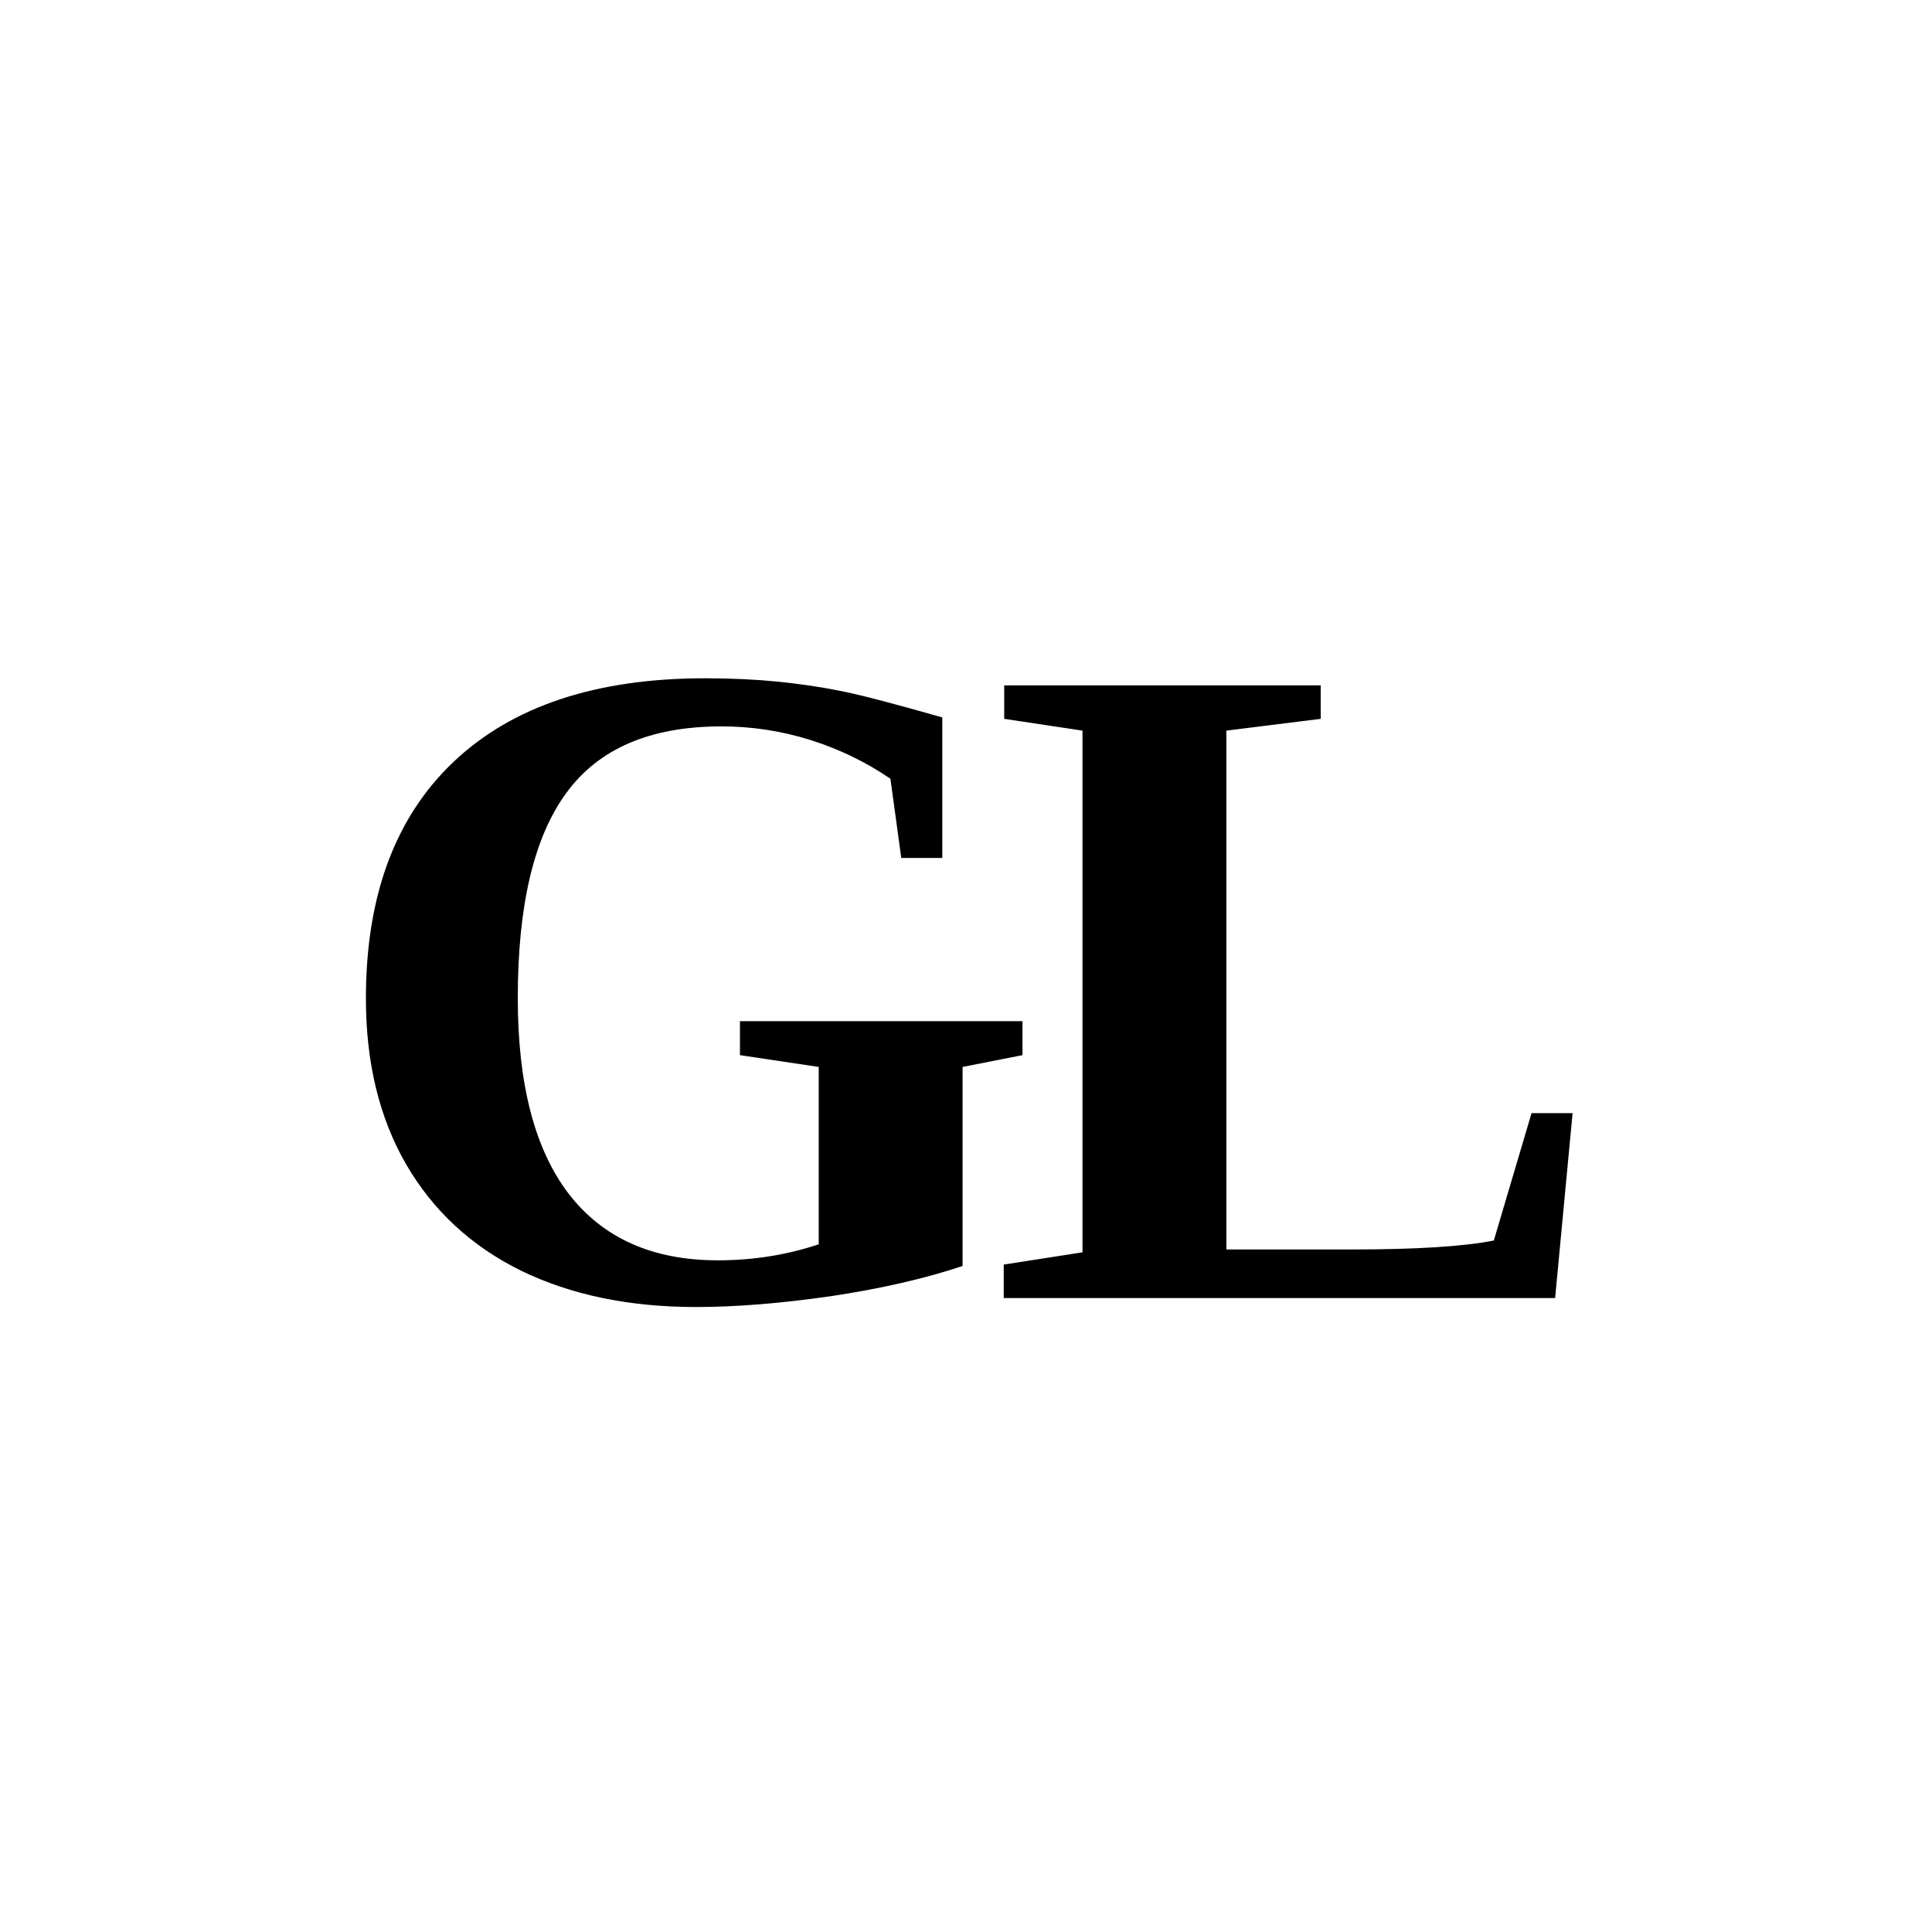
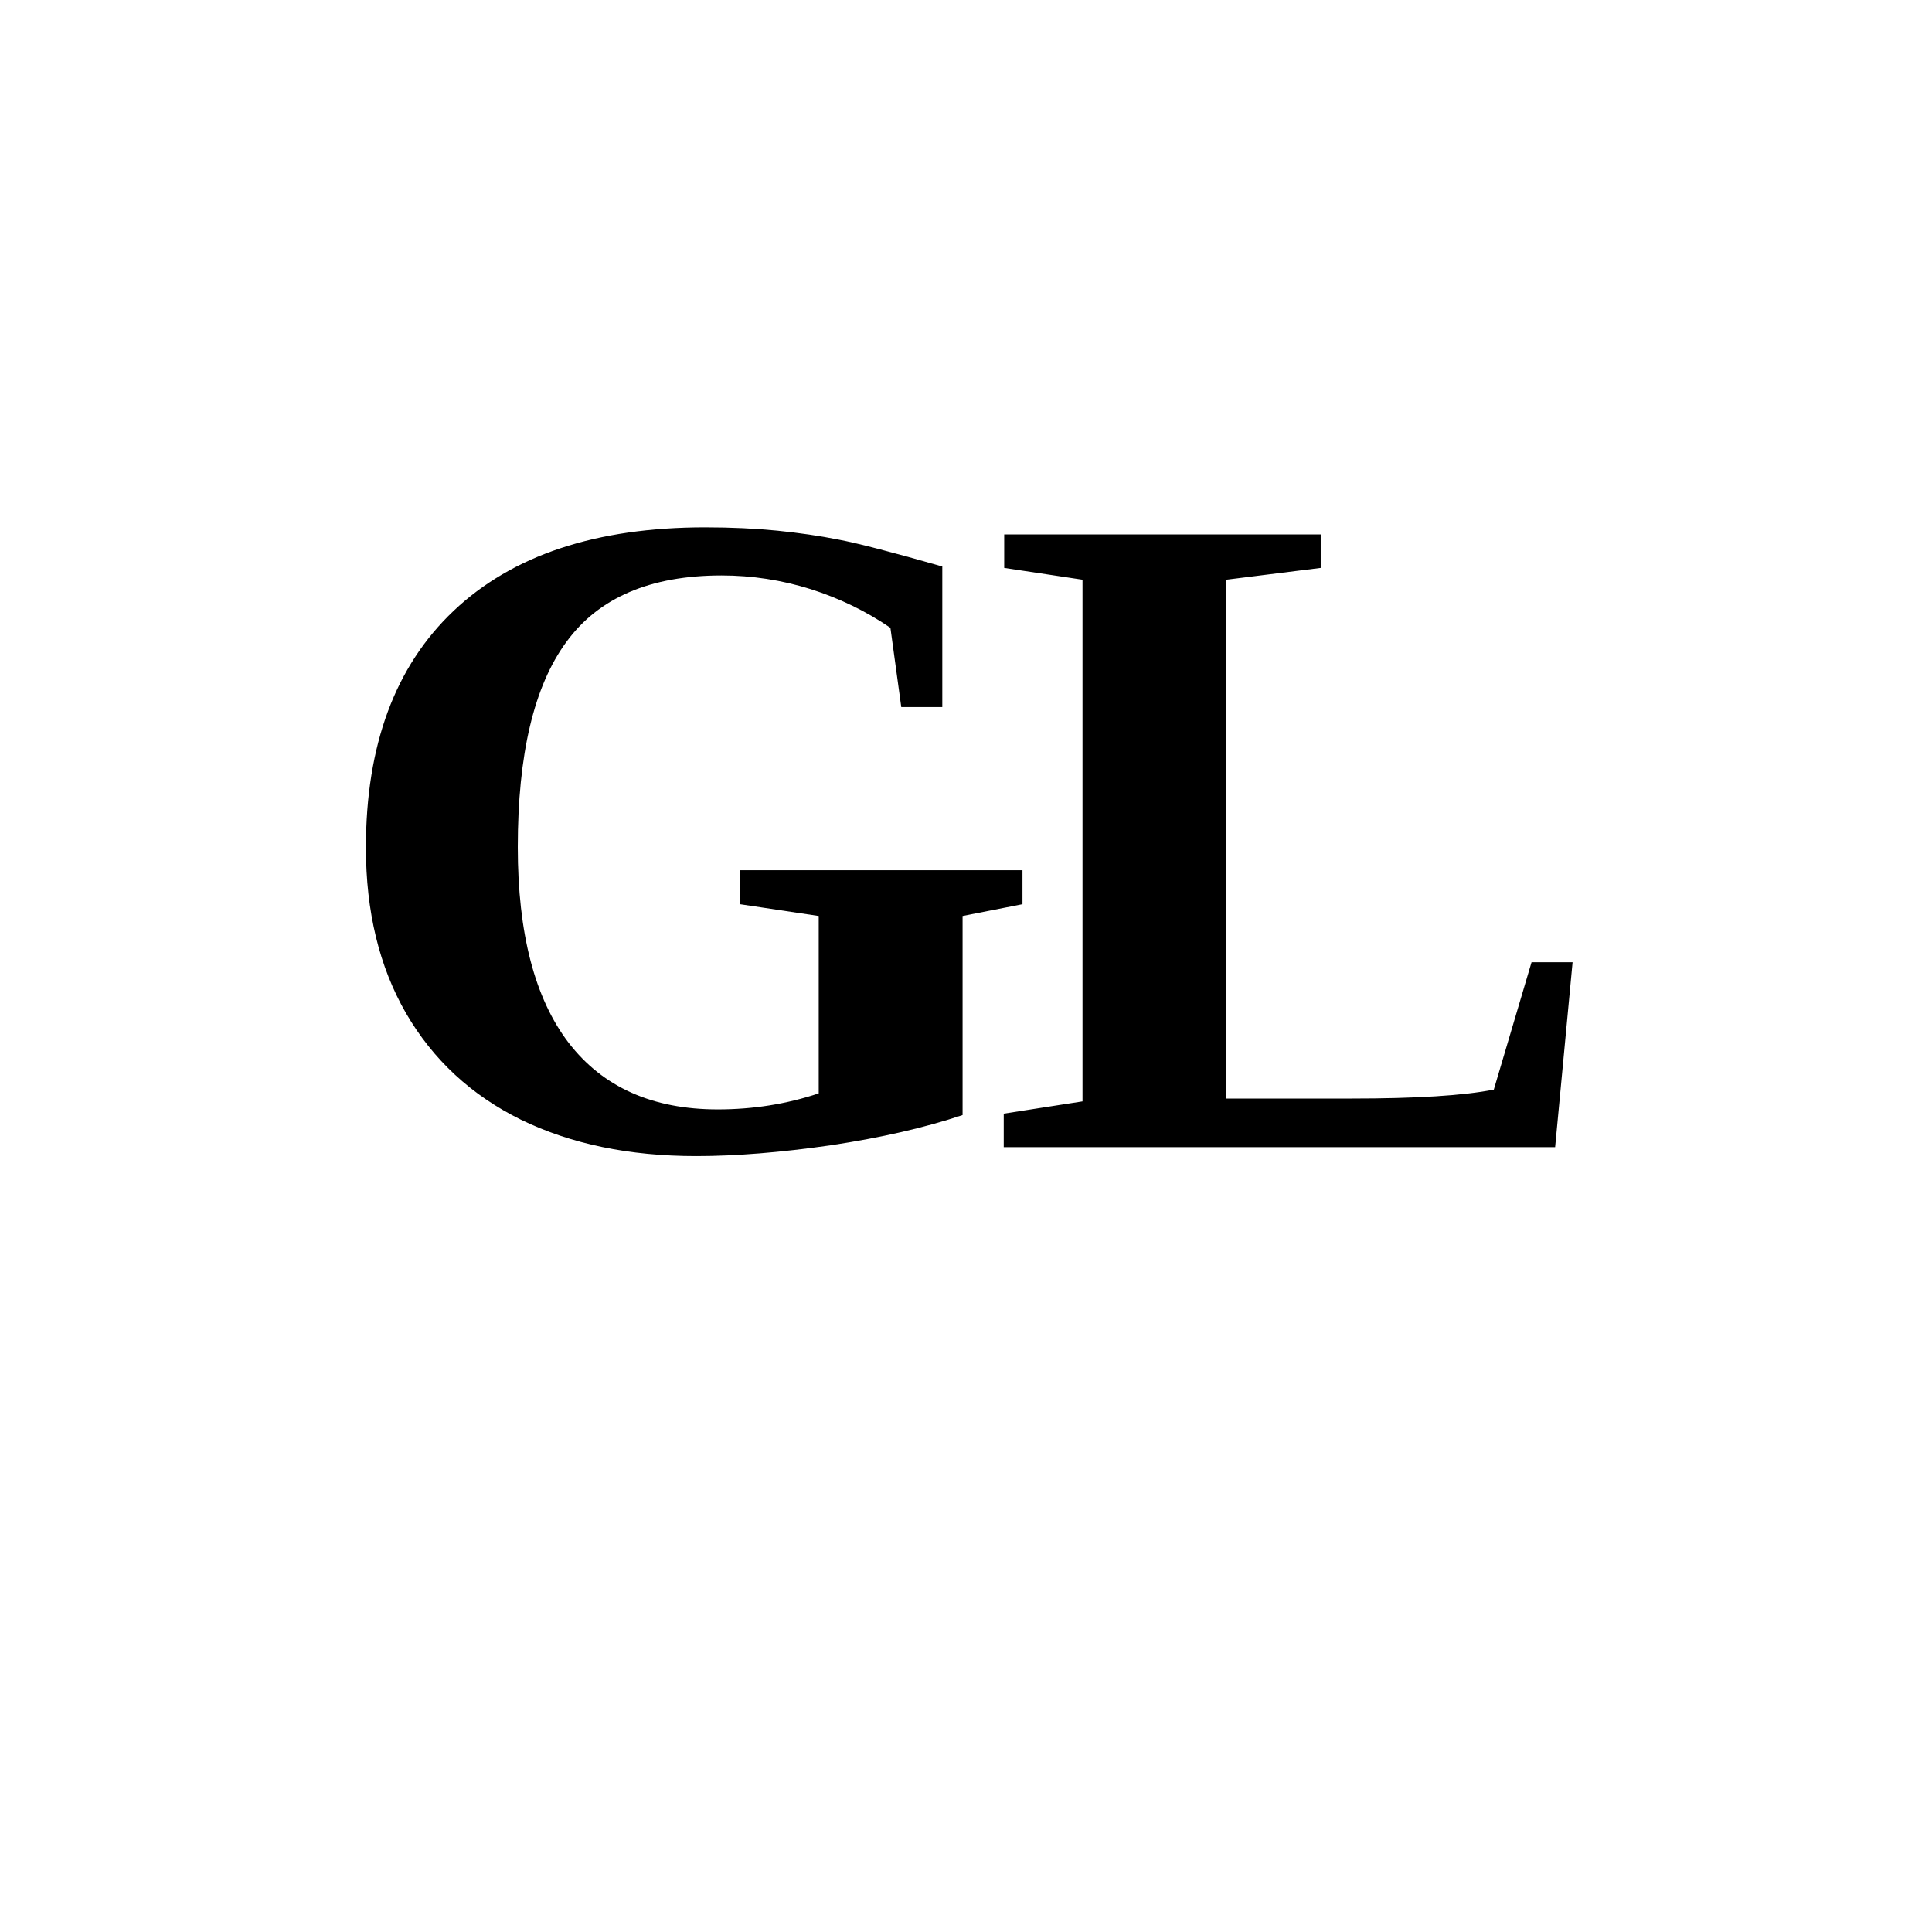
<svg xmlns="http://www.w3.org/2000/svg" viewBox="0 0 64 64" role="img" aria-label="Good Lang">
  <rect width="64" height="64" fill="#ffffff" />
-   <text x="32" y="43" fill="#000000" font-family="Georgia, 'Times New Roman', serif" font-size="31" font-weight="700" letter-spacing="-2" text-anchor="middle">GL</text>
+   <text x="32" y="38" fill="#000000" font-family="Georgia, 'Times New Roman', serif" font-size="31" font-weight="700" letter-spacing="-2" text-anchor="middle">GL</text>
</svg>
